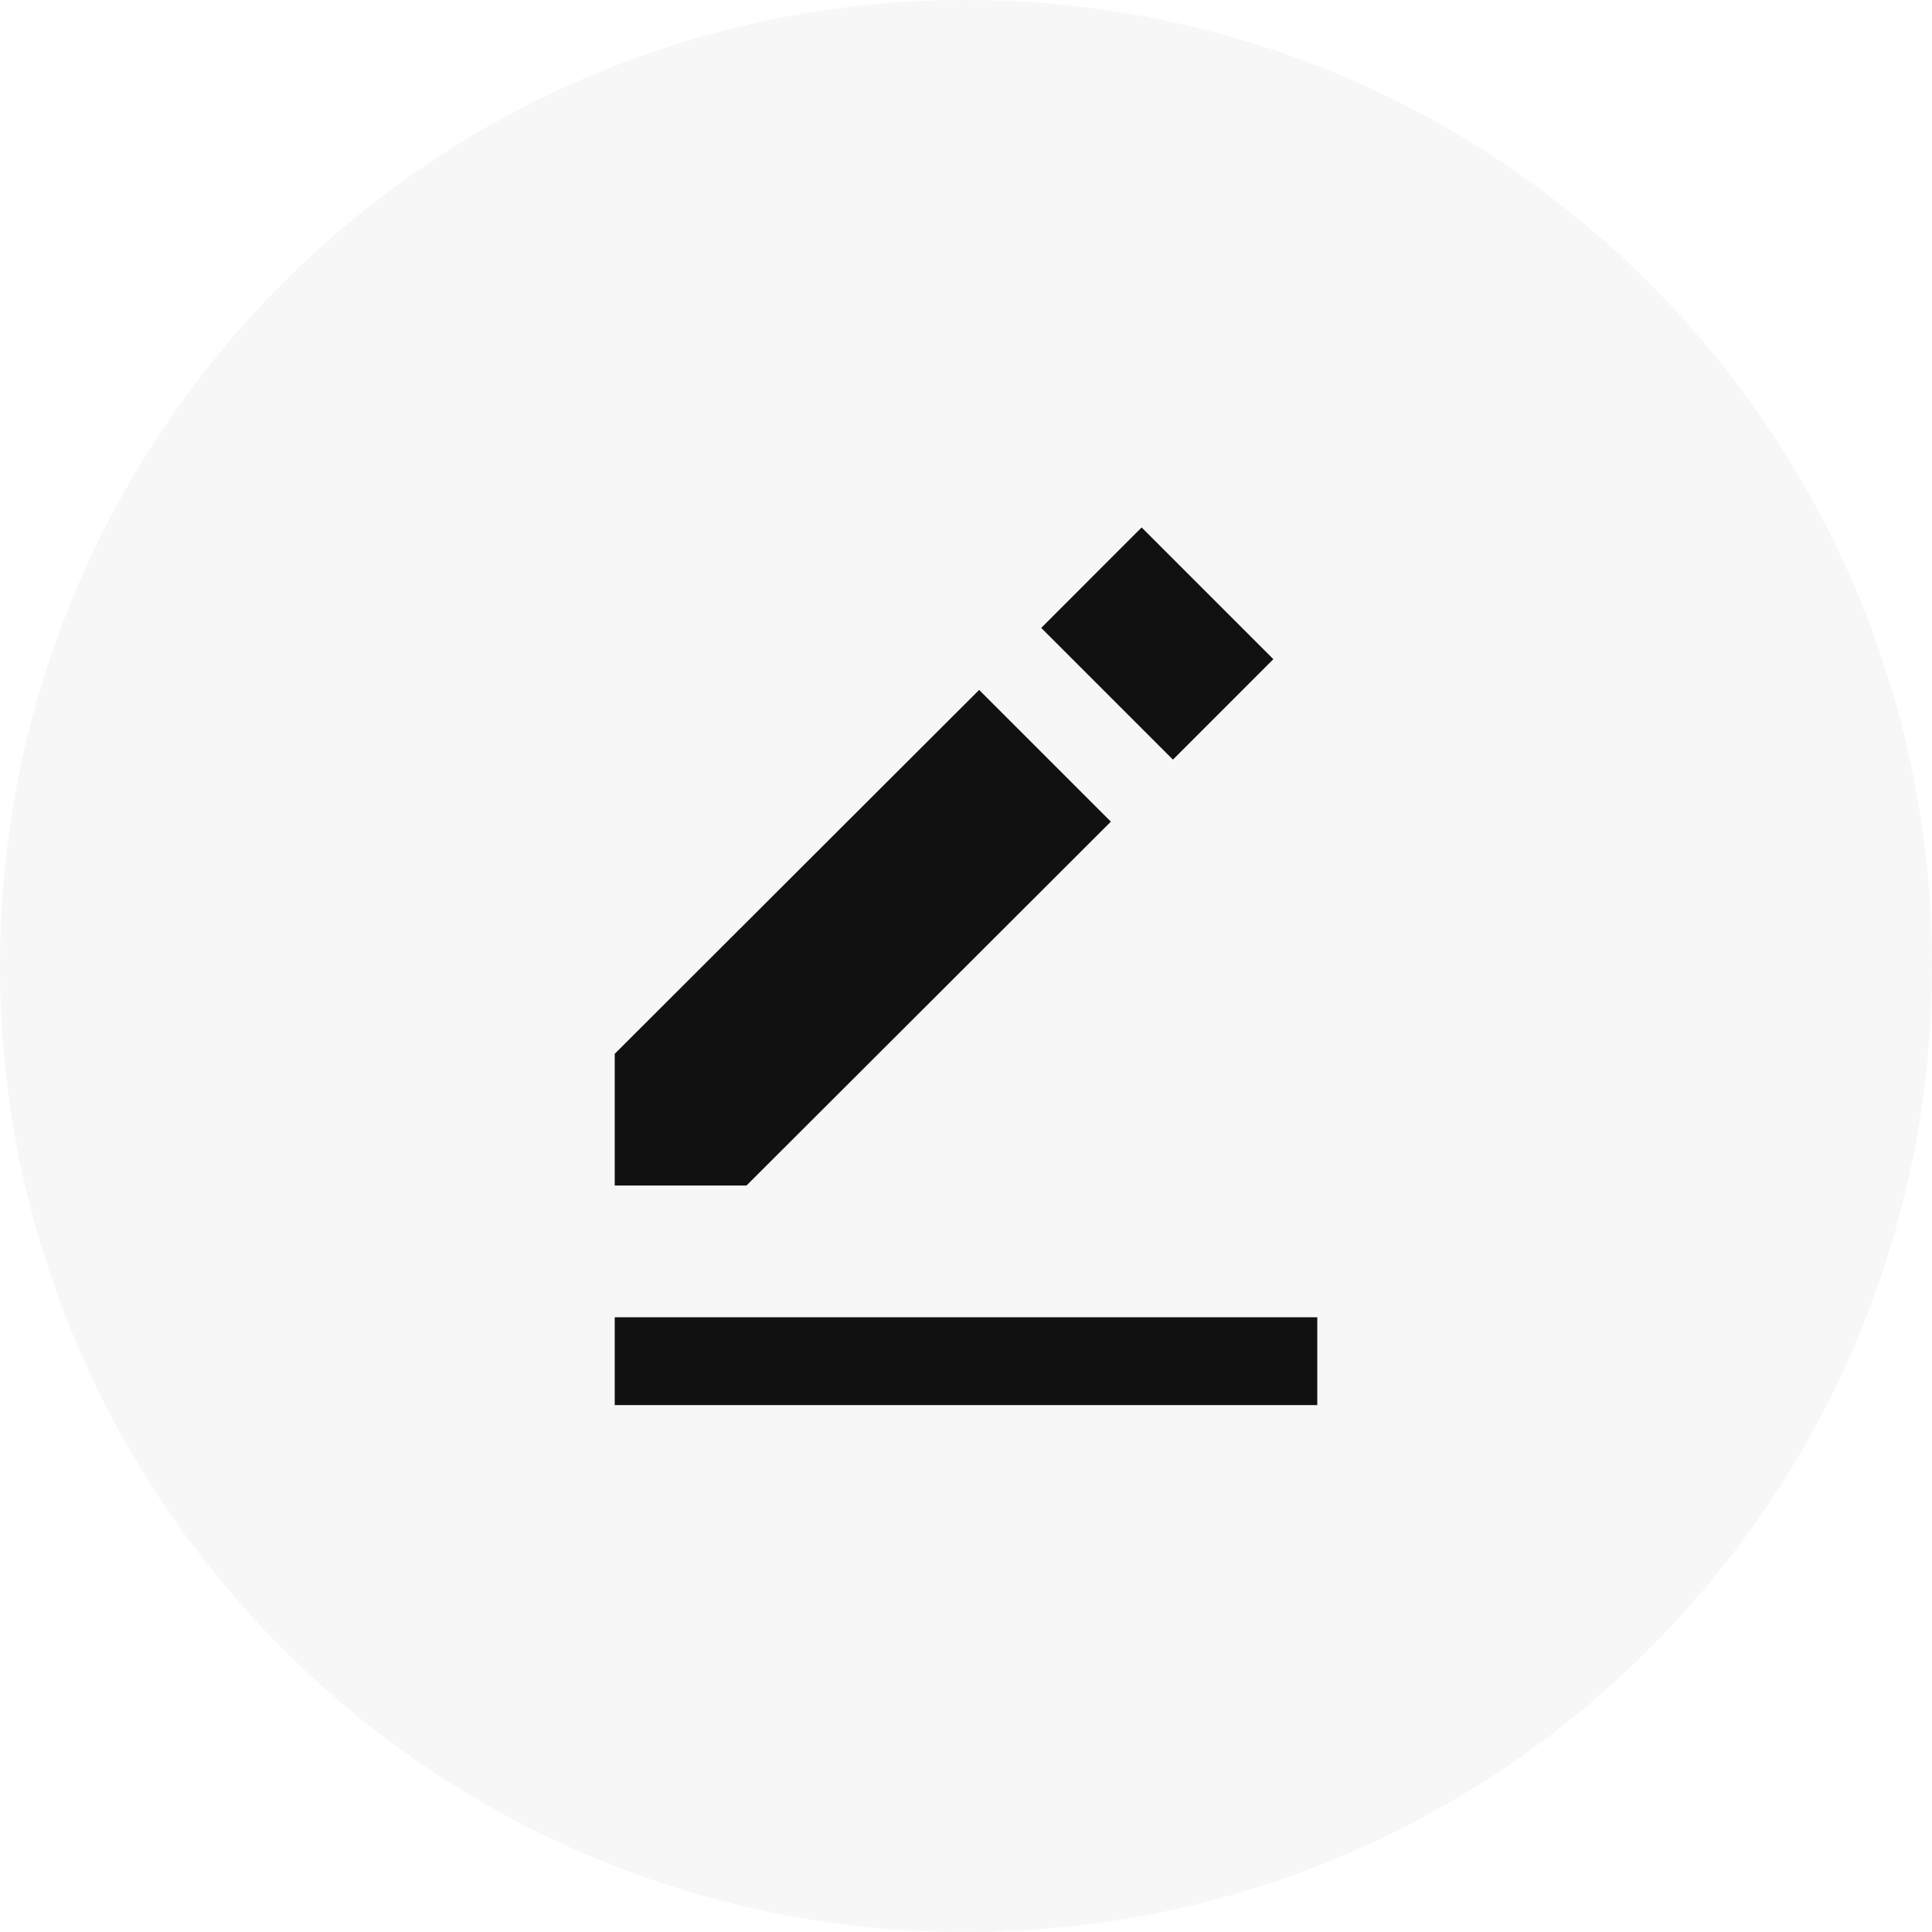
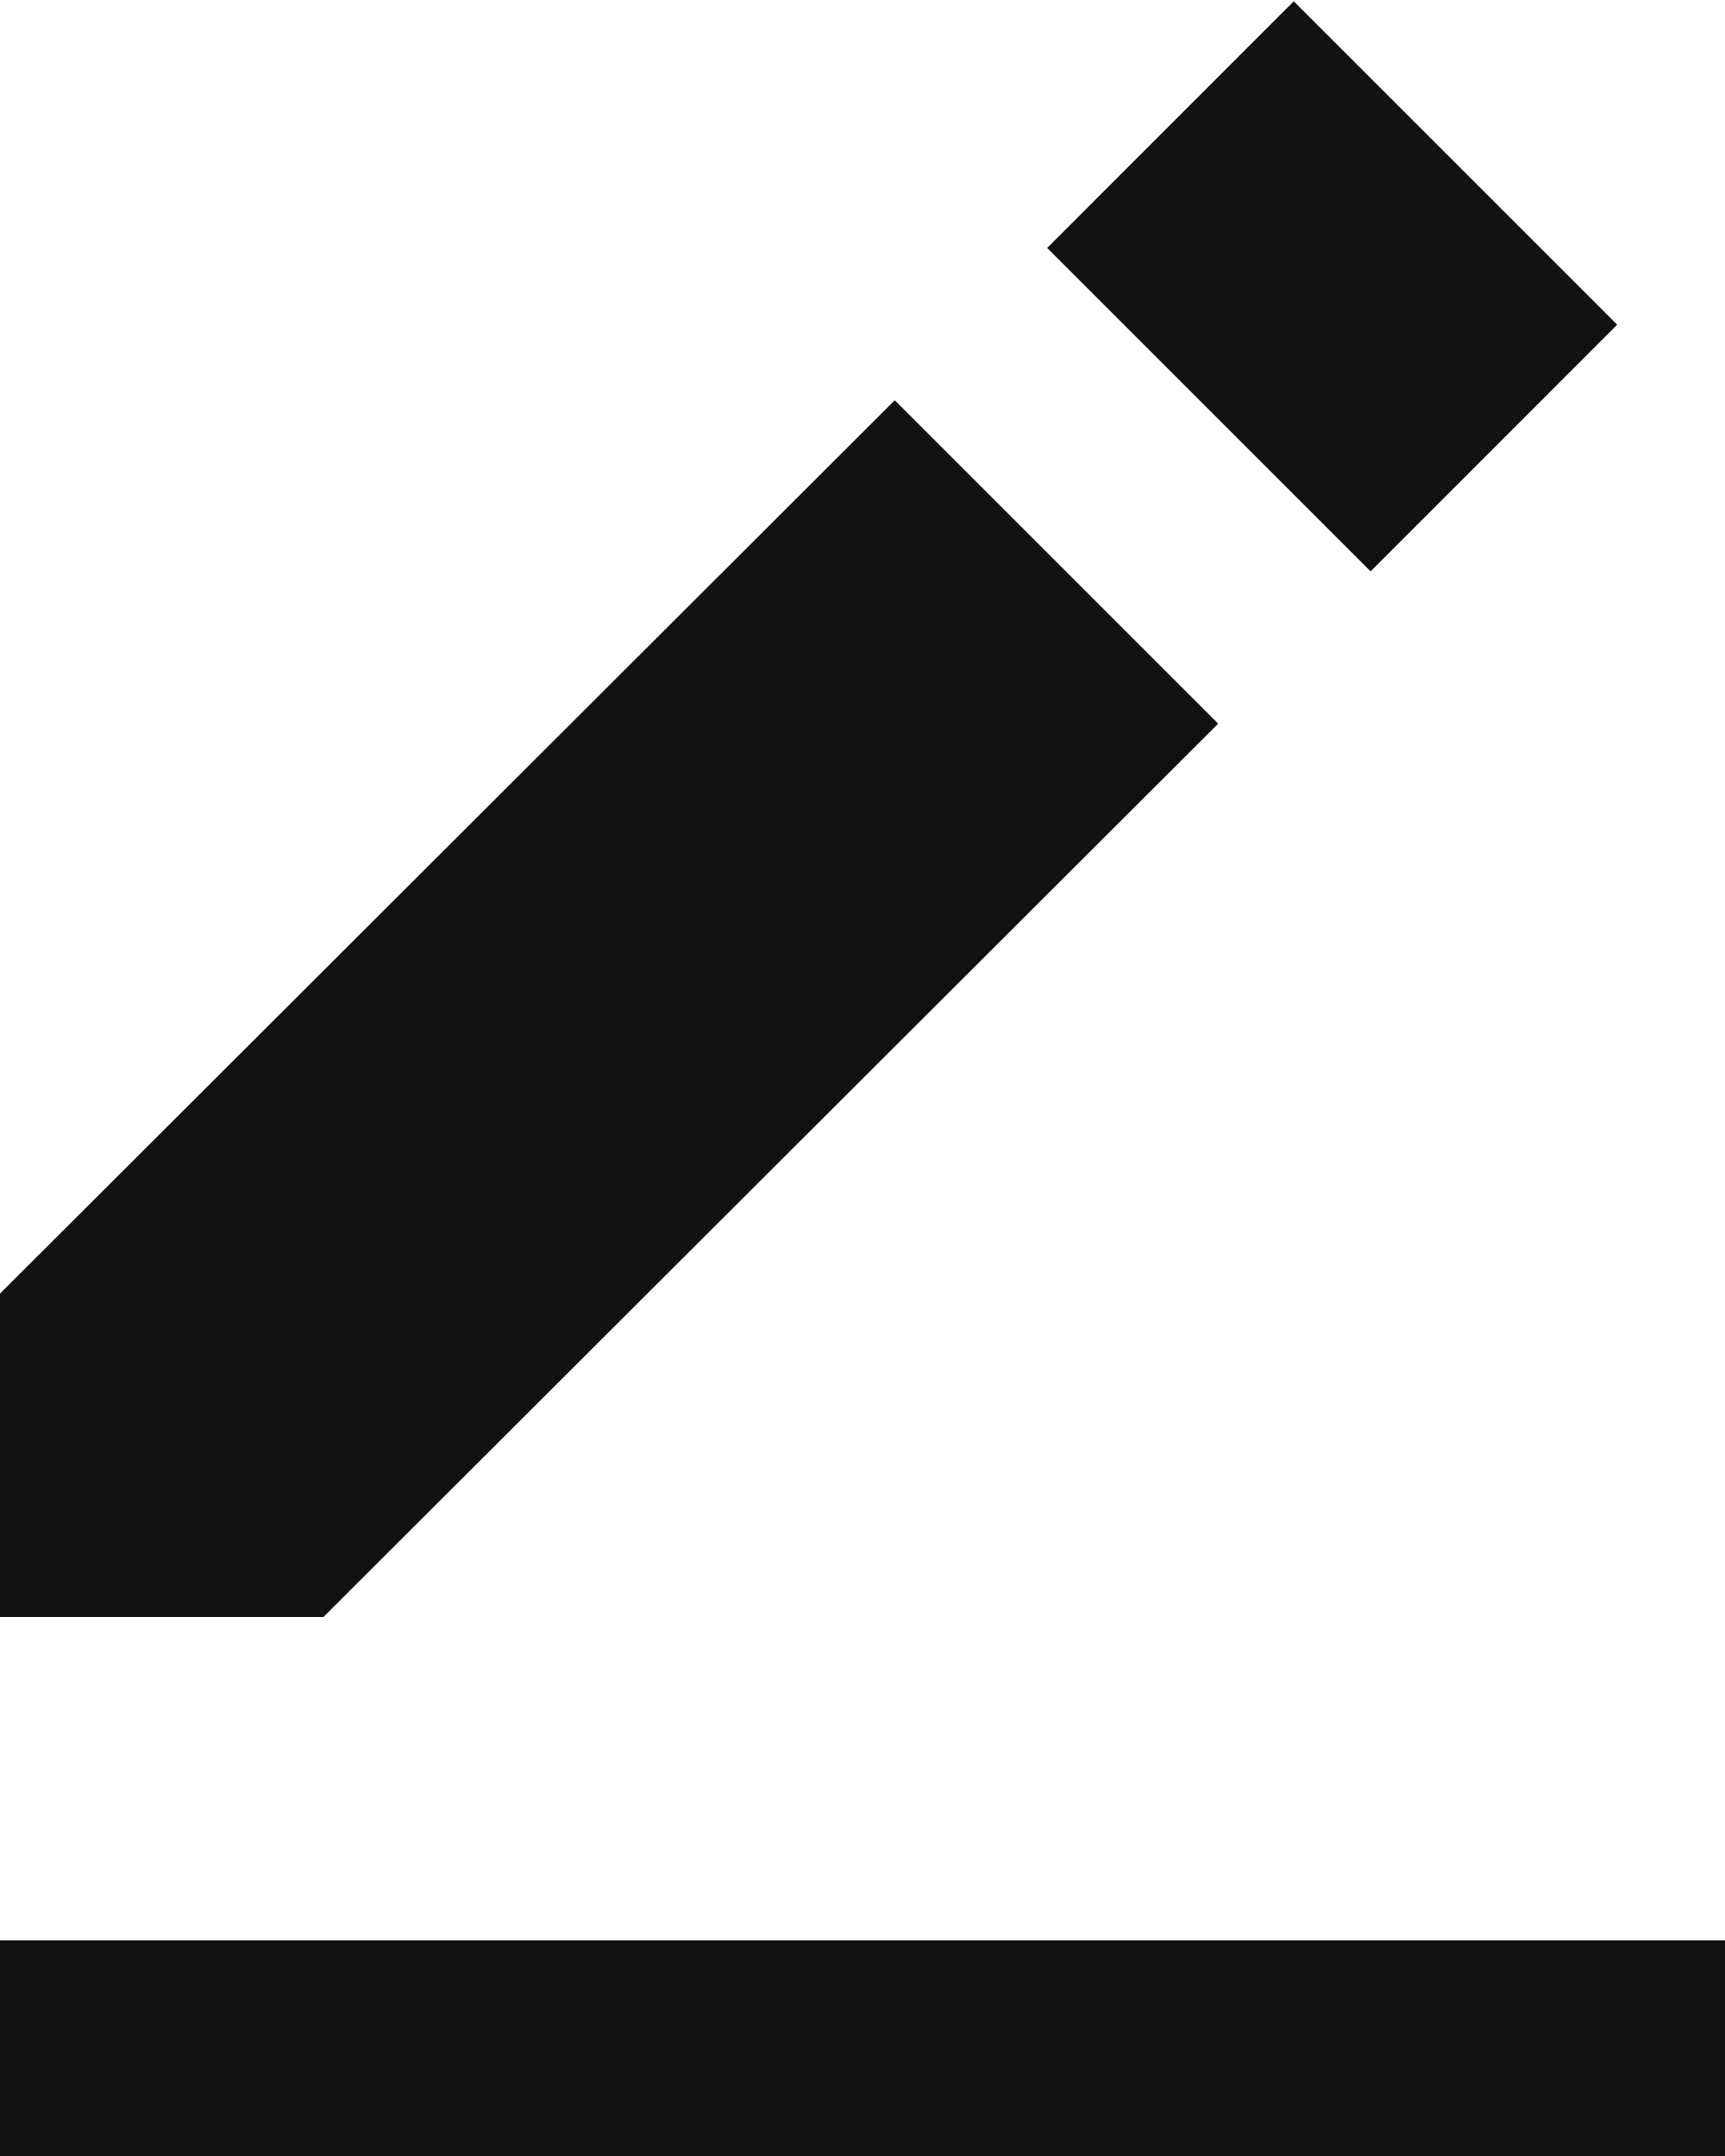
- <svg xmlns="http://www.w3.org/2000/svg" width="44" height="44" viewBox="0 0 44 44" fill="none">
-   <circle cx="22" cy="22" r="22" fill="#F7F7F7" />
-   <path d="M26 12.012L29 15.012L26.713 17.3L23.713 14.3L26 12.012ZM14 24V27H17L25.299 18.713L22.299 15.713L14 24ZM14 30H30V32H14V30Z" fill="#111111" />
+ <svg xmlns="http://www.w3.org/2000/svg" width="16" height="20" viewBox="0 0 16 20" fill="none">
+   <path d="M12 0.012L15 3.012L12.713 5.3L9.713 2.3L12 0.012ZM0 12V15H3L11.299 6.713L8.299 3.713L0 12ZM0 18H16V20H0V18Z" fill="#111111" />
</svg>
